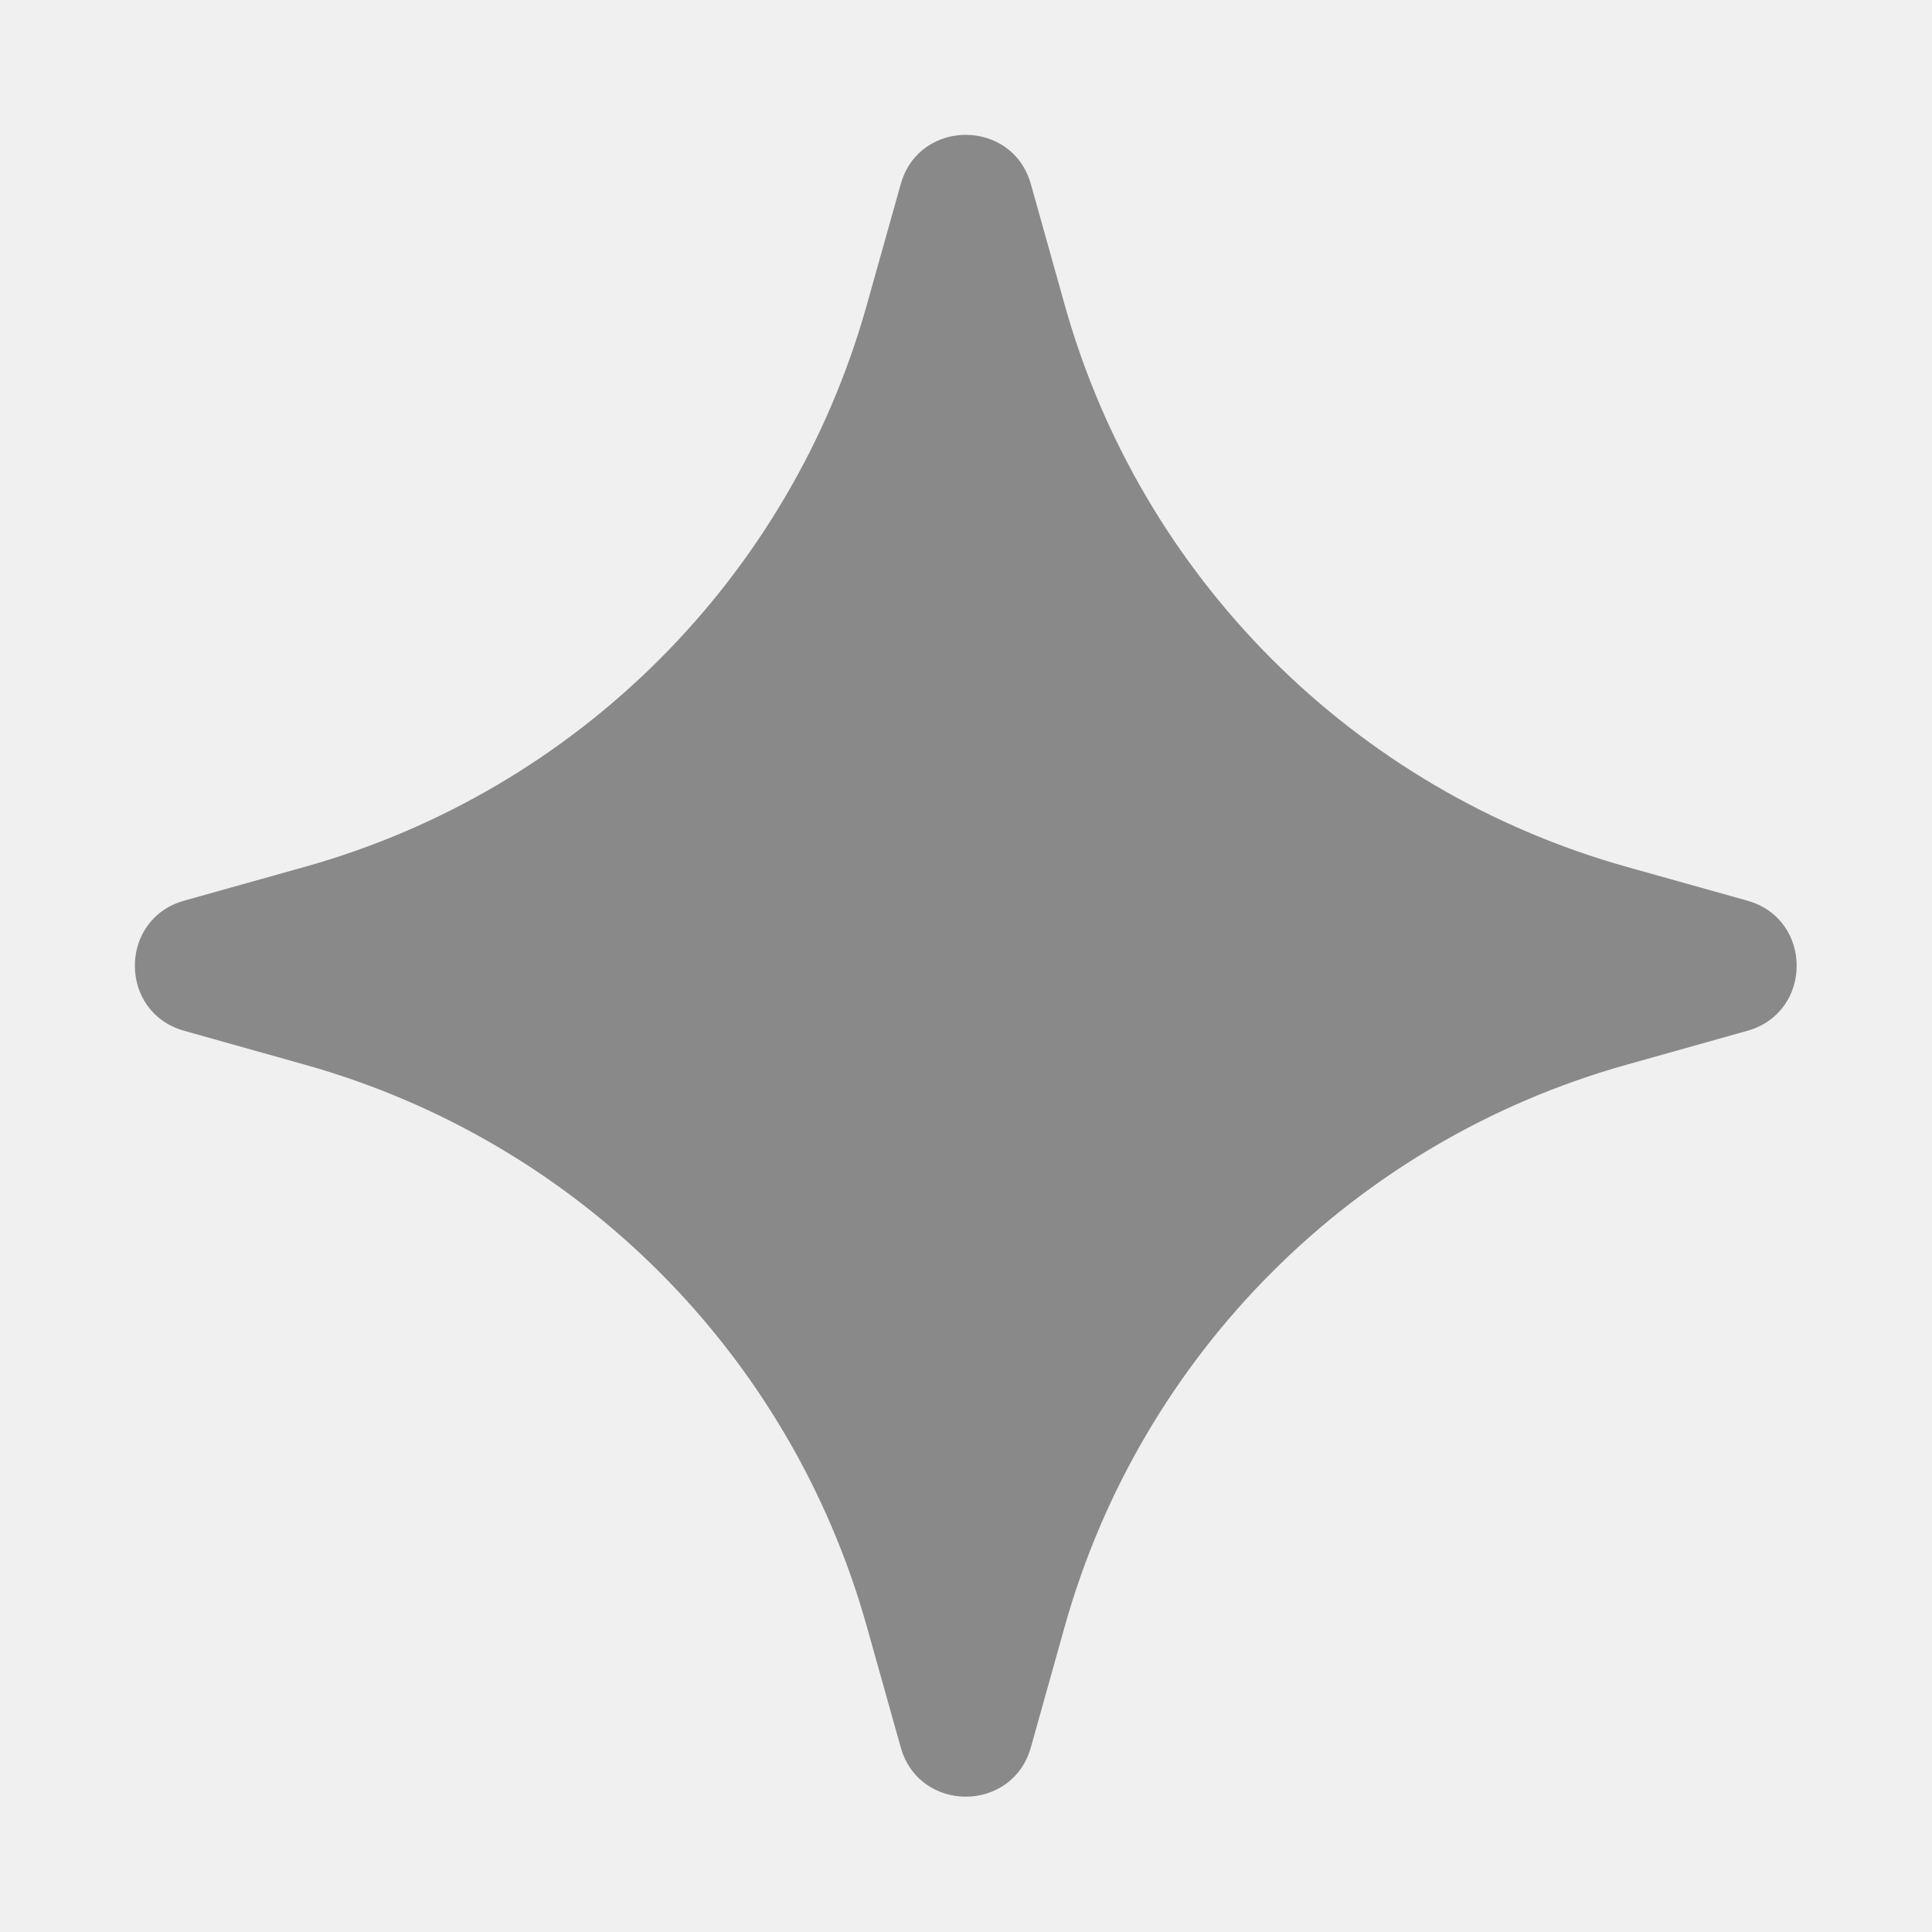
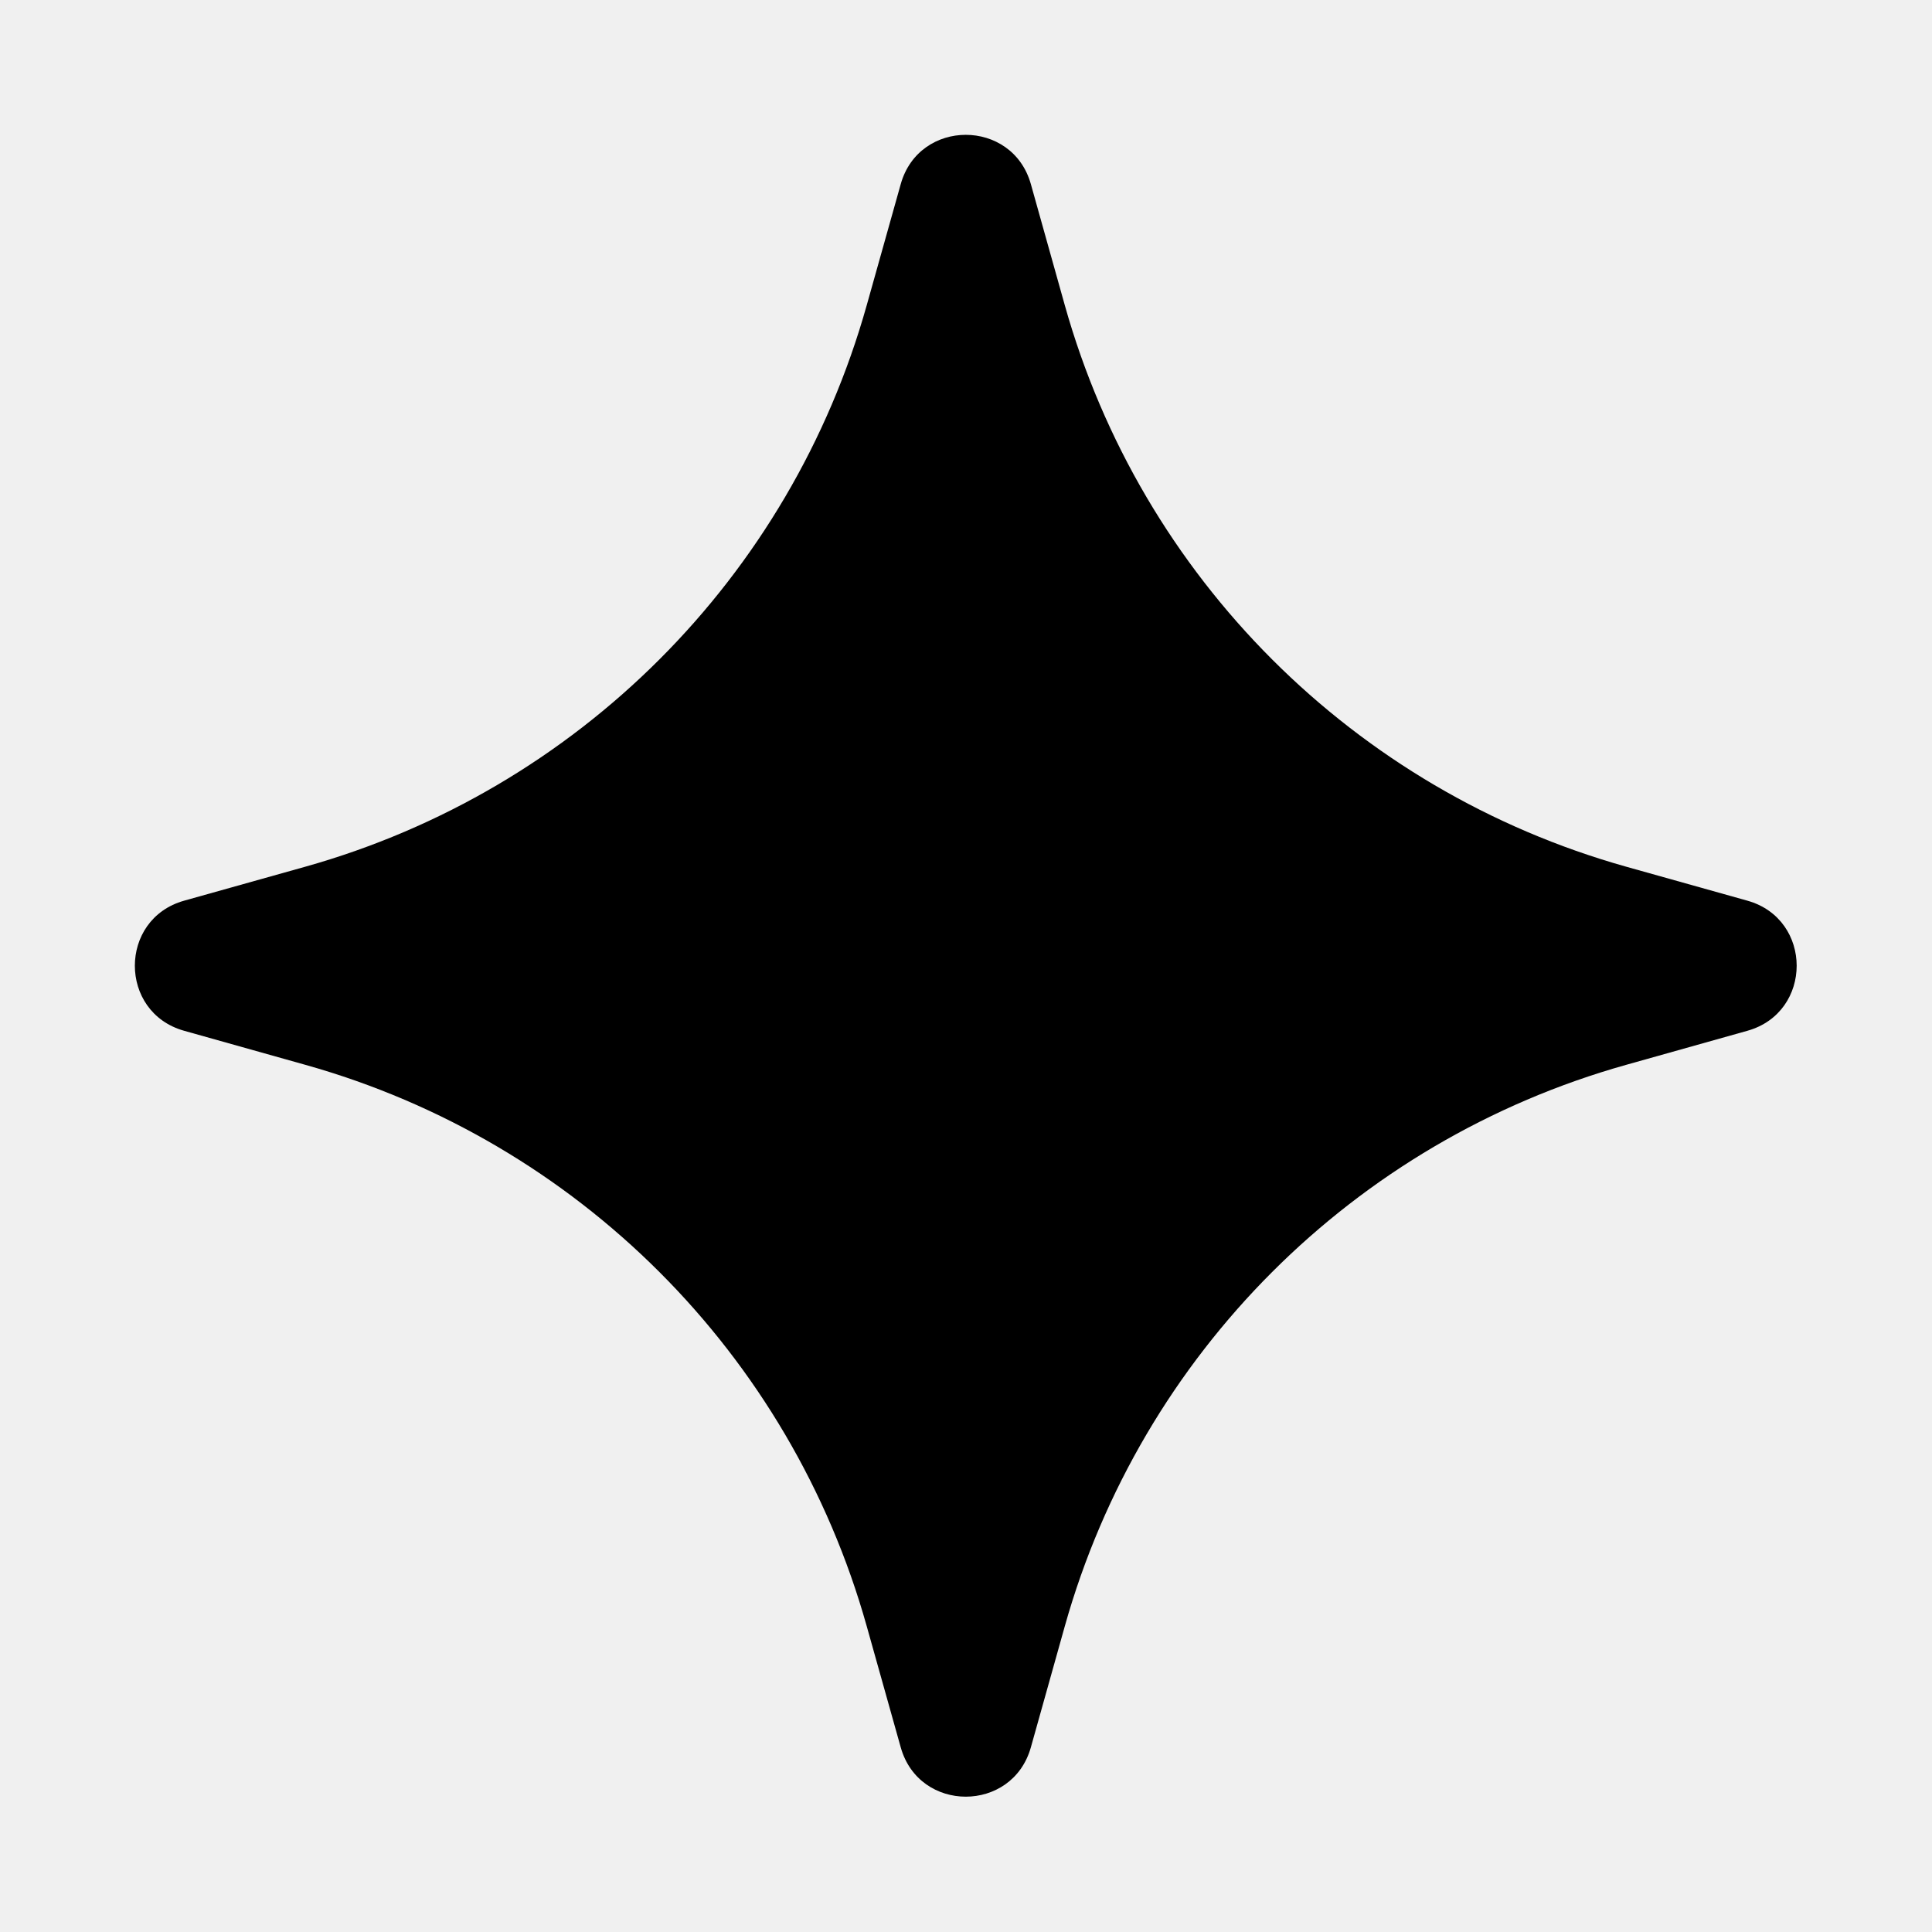
<svg xmlns="http://www.w3.org/2000/svg" fill="none" viewBox="6.46 6.2 28.6 28.6">
  <mask id="path-1-inside-1_55_154" fill="white">
    <path d="M19.794 8.925C20.067 7.953 21.446 7.953 21.72 8.925L22.223 10.72C23.355 14.749 26.503 17.898 30.533 19.03L32.327 19.533C33.3 19.806 33.3 21.186 32.327 21.459L30.533 21.963C26.503 23.094 23.355 26.243 22.223 30.272L21.72 32.067C21.446 33.04 20.067 33.04 19.794 32.067L19.29 30.272C18.159 26.243 15.01 23.094 10.98 21.963L9.186 21.459C8.213 21.186 8.213 19.806 9.186 19.533L10.98 19.03C15.01 17.898 18.159 14.749 19.29 10.72L19.794 8.925Z" />
  </mask>
-   <path d="M19.794 8.925C20.067 7.953 21.446 7.953 21.72 8.925L22.223 10.72C23.355 14.749 26.503 17.898 30.533 19.03L32.327 19.533C33.3 19.806 33.3 21.186 32.327 21.459L30.533 21.963C26.503 23.094 23.355 26.243 22.223 30.272L21.72 32.067C21.446 33.04 20.067 33.04 19.794 32.067L19.29 30.272C18.159 26.243 15.01 23.094 10.98 21.963L9.186 21.459C8.213 21.186 8.213 19.806 9.186 19.533L10.98 19.03C15.01 17.898 18.159 14.749 19.29 10.72L19.794 8.925Z" fill="#898989" stroke="#898989" stroke-width="4" mask="url(#path-1-inside-1_55_154)" />
+   <path d="M19.794 8.925C20.067 7.953 21.446 7.953 21.72 8.925L22.223 10.72C23.355 14.749 26.503 17.898 30.533 19.03L32.327 19.533C33.3 19.806 33.3 21.186 32.327 21.459L30.533 21.963C26.503 23.094 23.355 26.243 22.223 30.272L21.72 32.067C21.446 33.04 20.067 33.04 19.794 32.067L19.29 30.272C18.159 26.243 15.01 23.094 10.98 21.963L9.186 21.459C8.213 21.186 8.213 19.806 9.186 19.533L10.98 19.03C15.01 17.898 18.159 14.749 19.29 10.72L19.794 8.925Z" fill="currentColor" stroke="currentColor" stroke-width="4" mask="url(#path-1-inside-1_55_154)" />
</svg>
